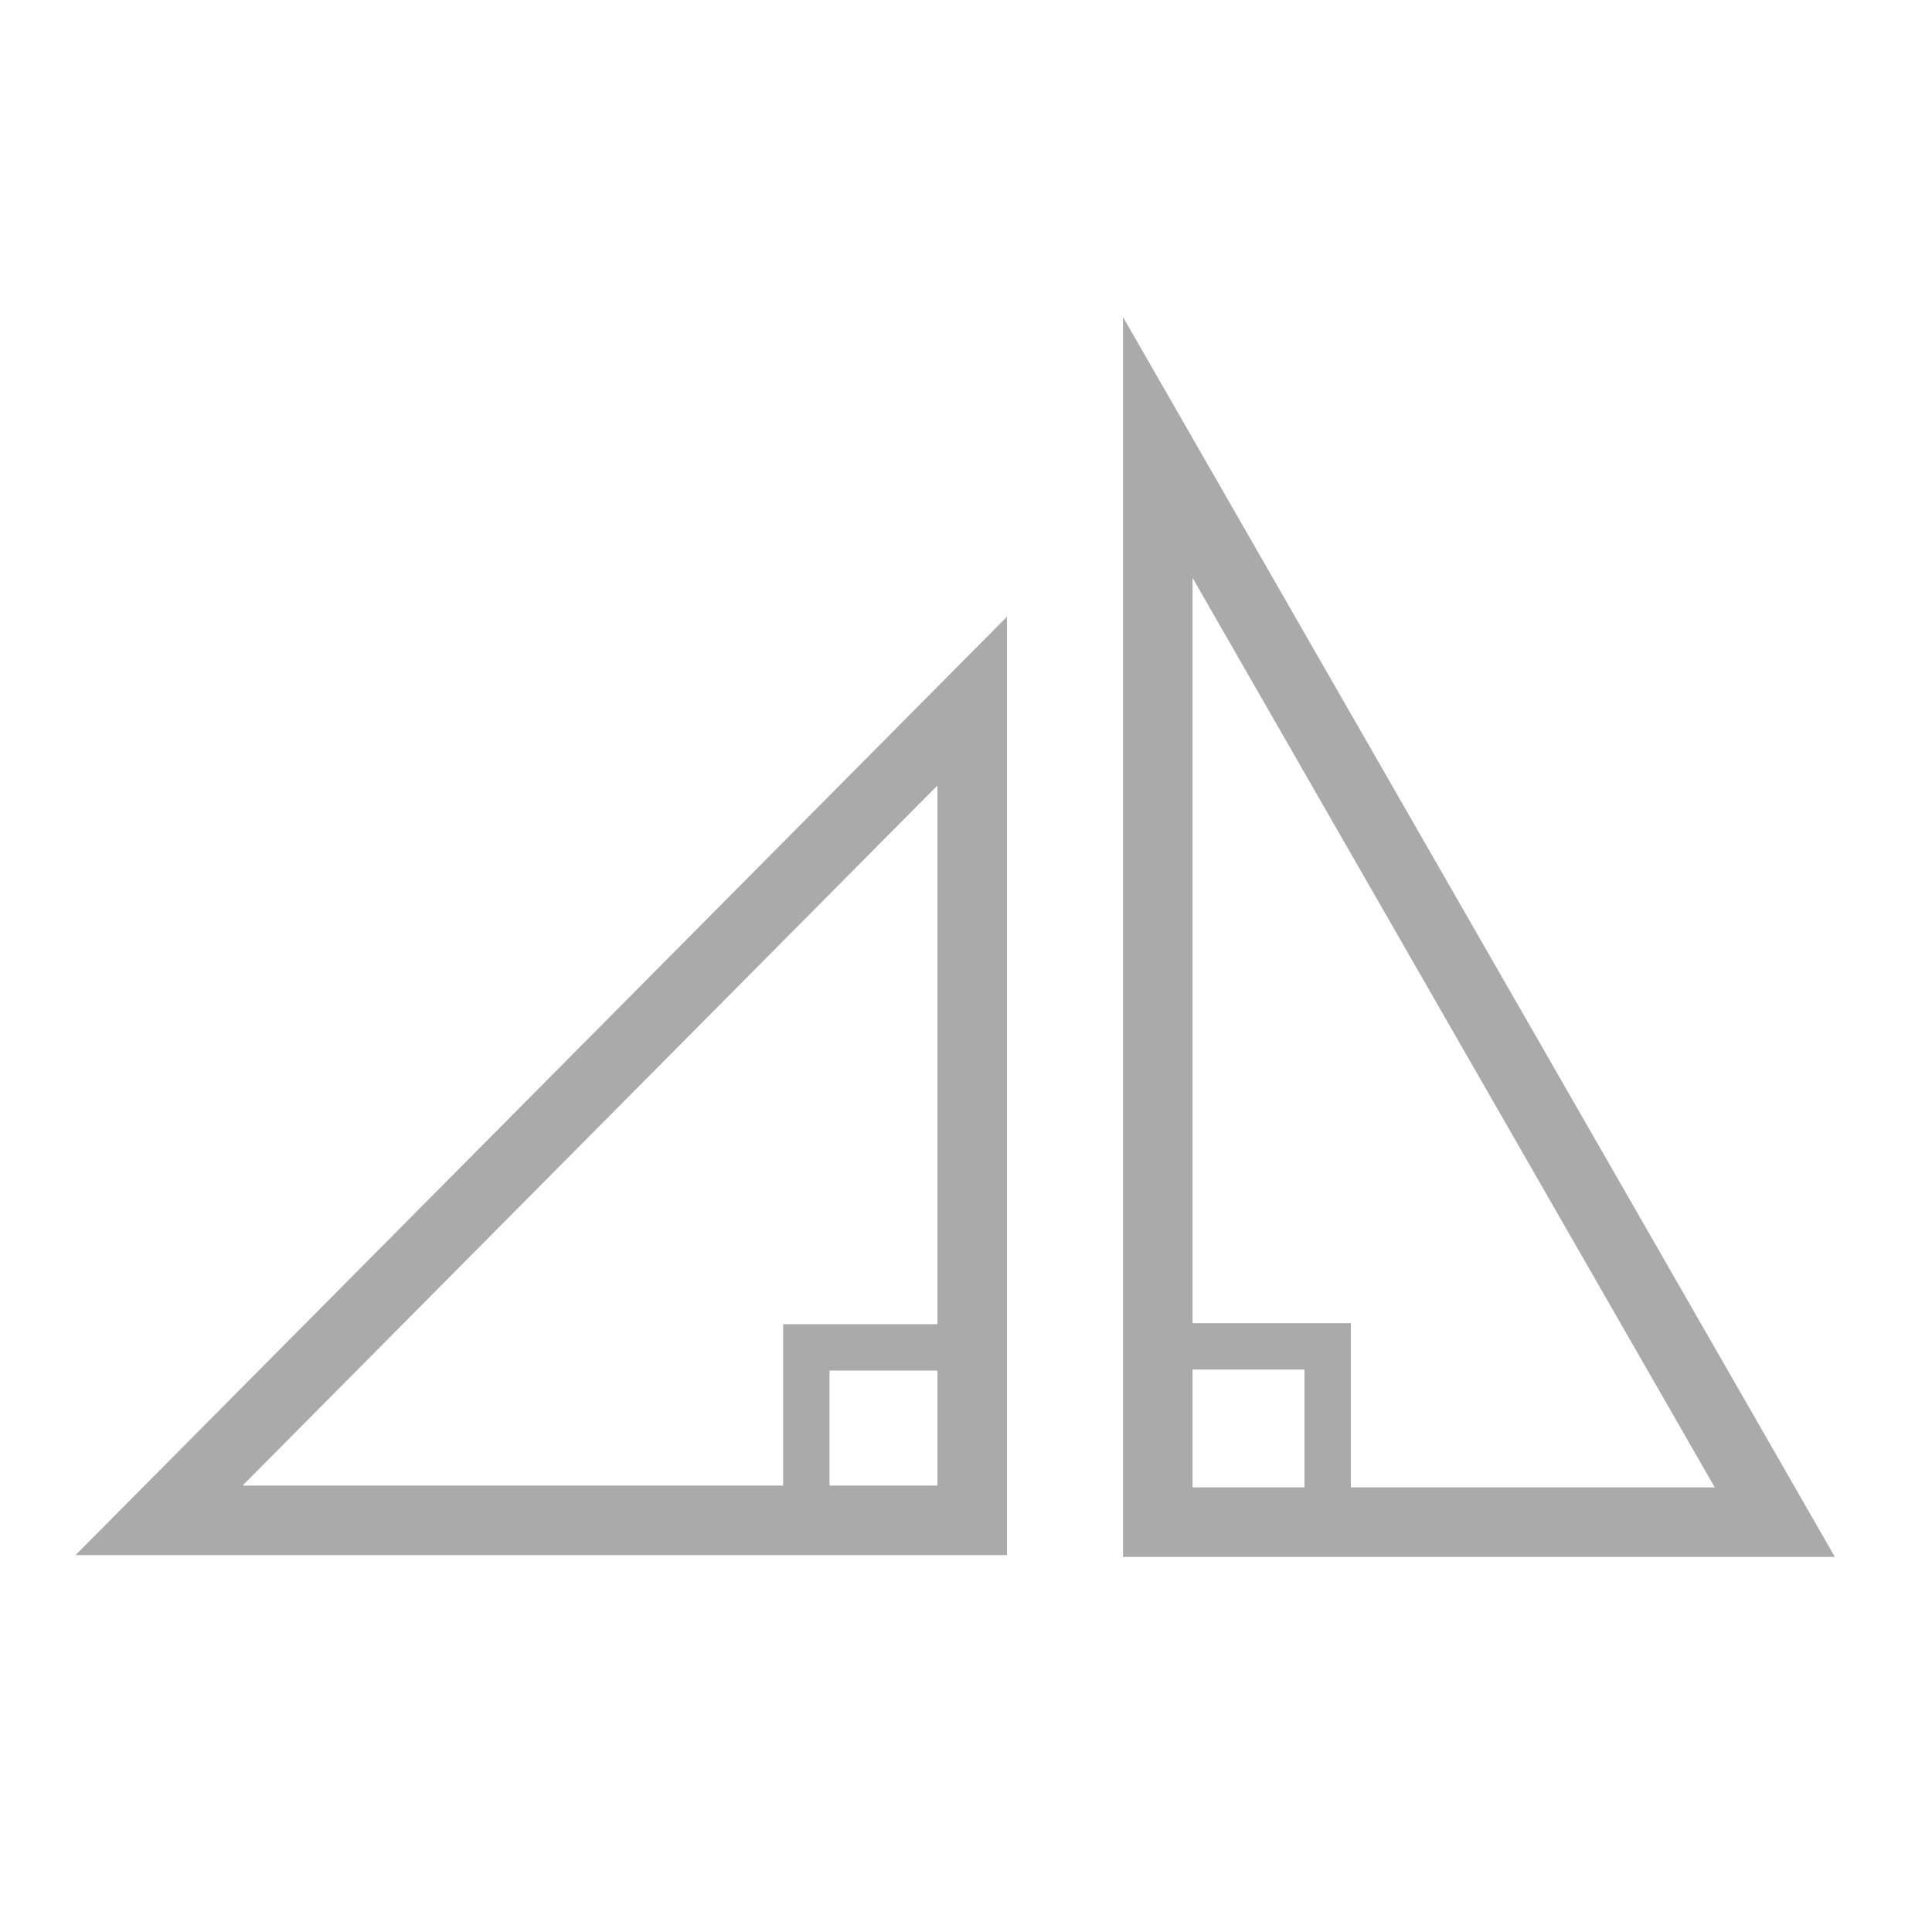
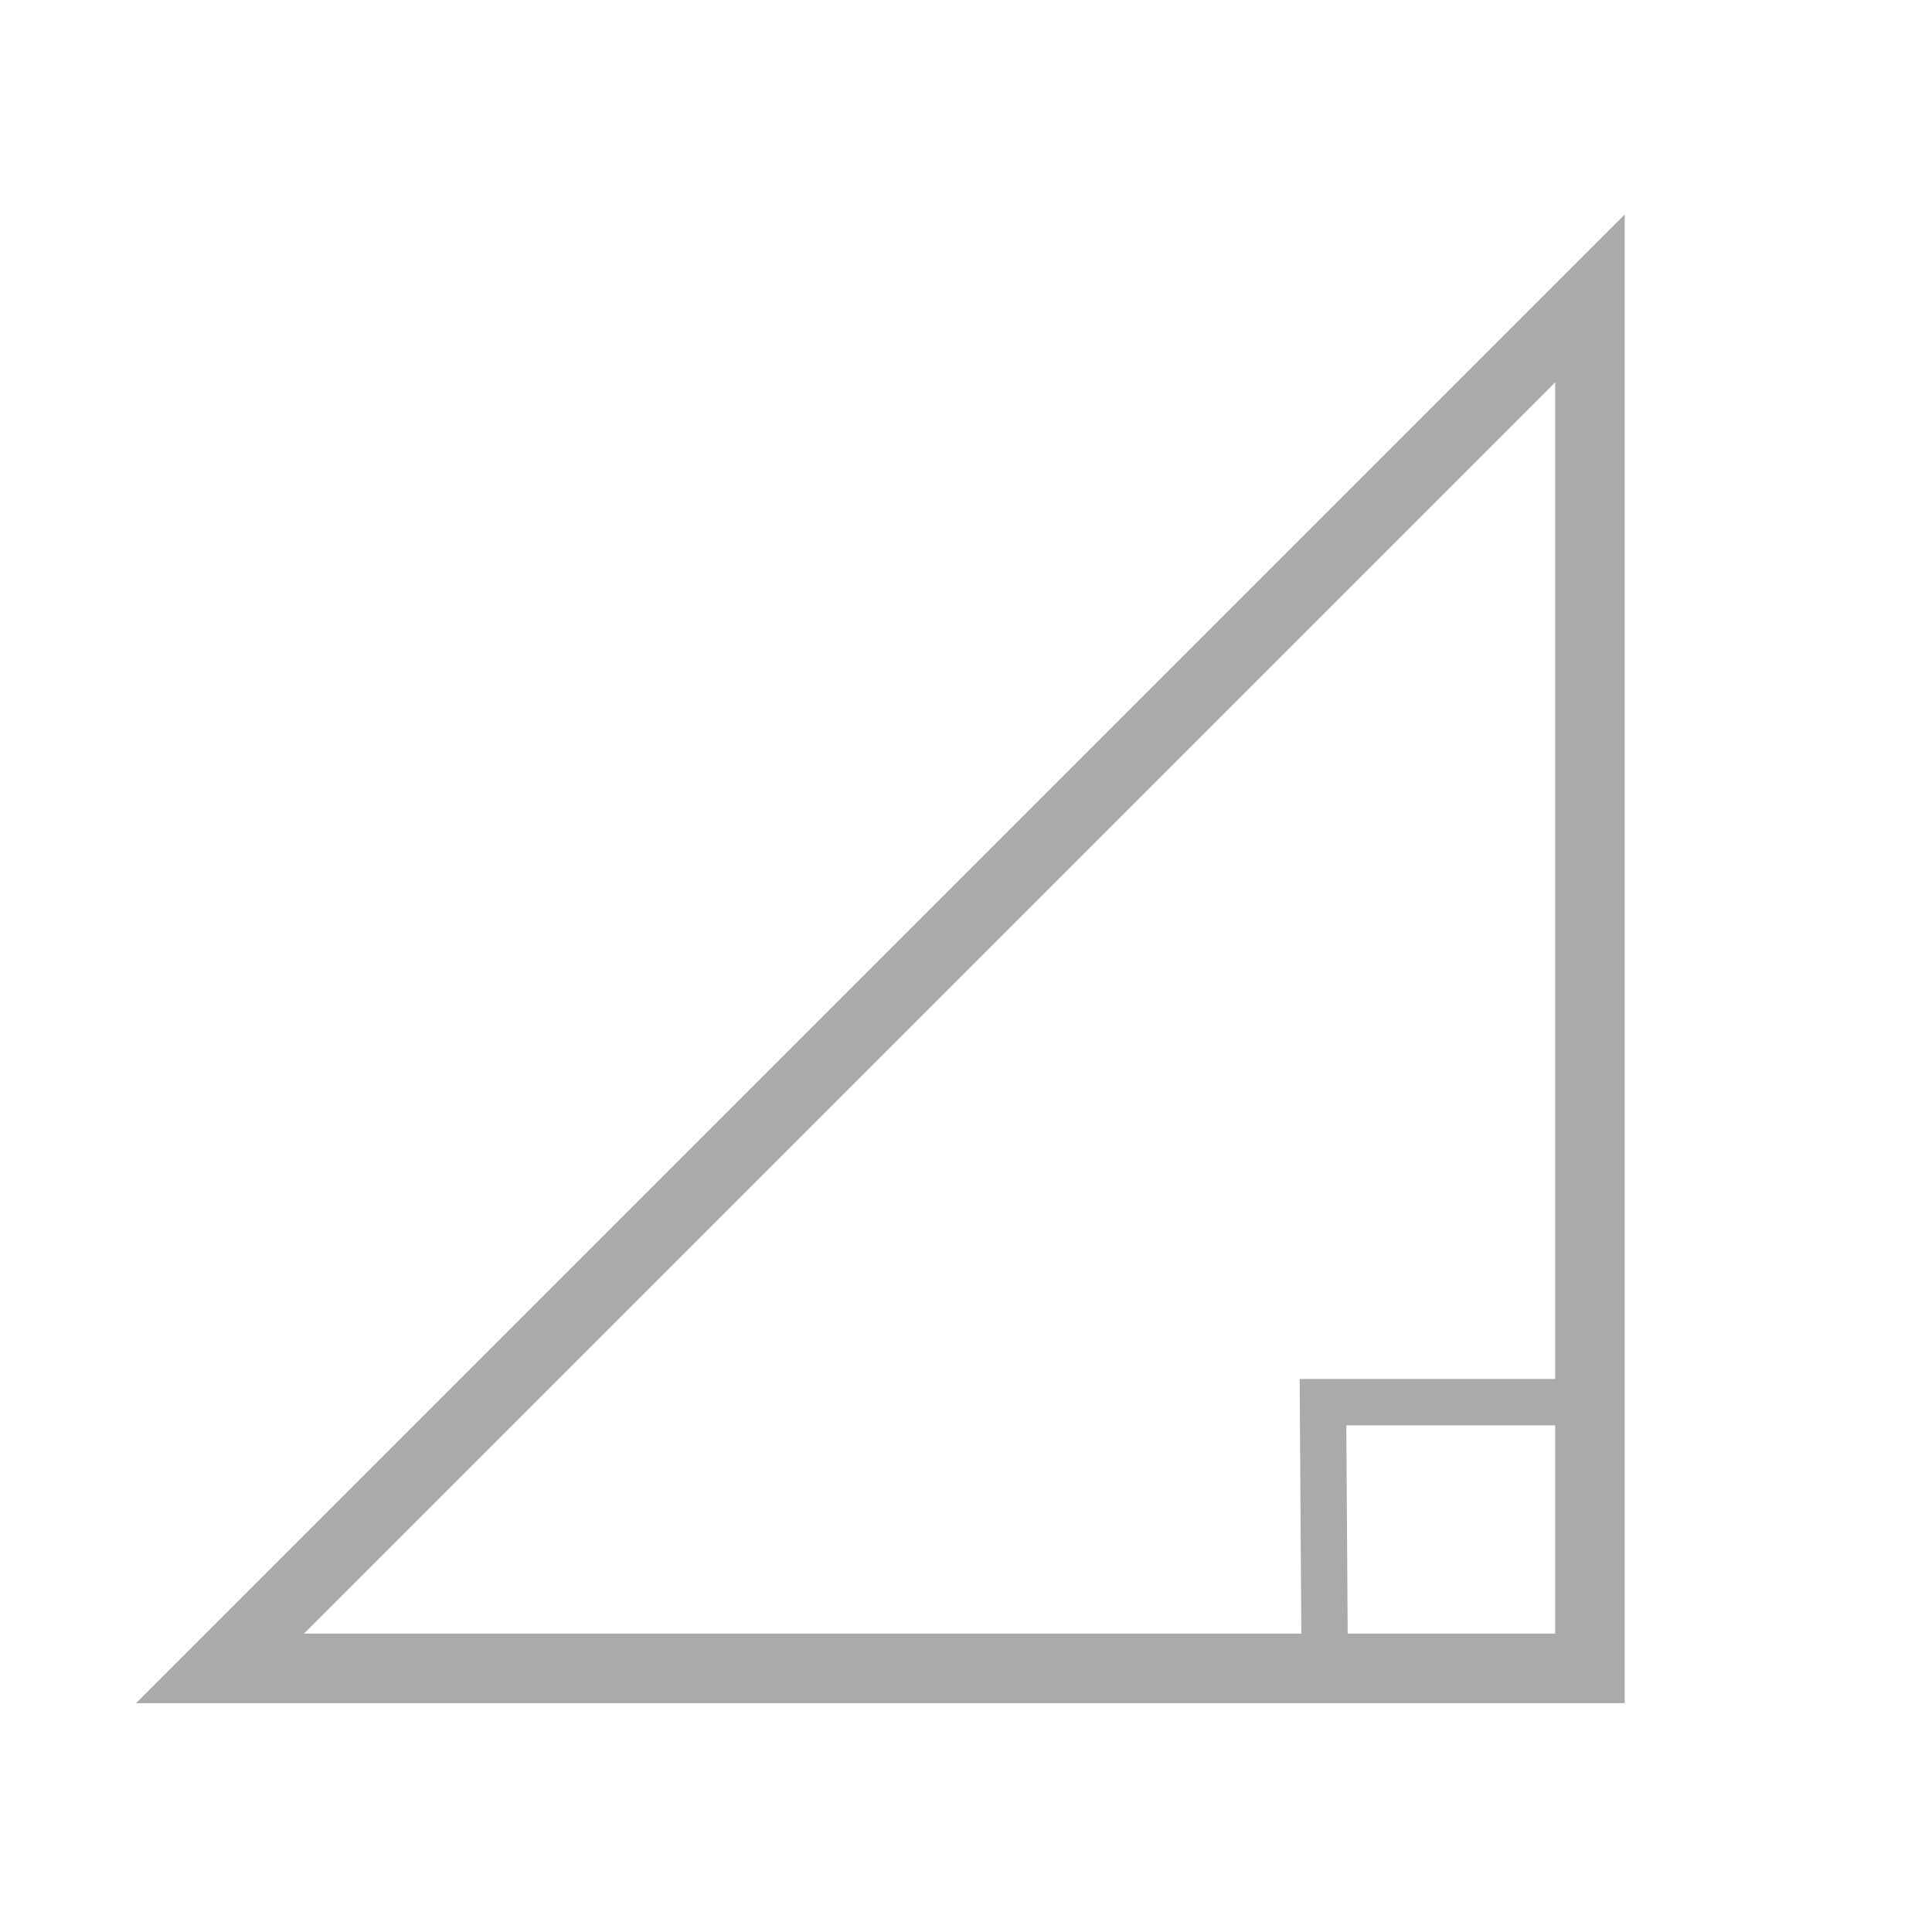
- <svg xmlns="http://www.w3.org/2000/svg" viewBox="0 0 500 500">
-   <path d="M 41.163 393.466 L 251.607 393.466 L 251.607 181.446 L 41.163 393.466 Z" style="fill: none; stroke: rgb(170, 170, 170) ; stroke-width: 18px;" />
-   <path d="M 299.635 115.798 L 299.635 393.929 L 459.32 393.929 L 299.635 115.798 Z" style="fill: none; stroke: rgb(170, 170, 170) ; stroke-width: 18px;" />
-   <polyline style="fill: none; stroke: rgb(170, 170, 170) ; stroke-width: 12px;" points="208.679 391.682 208.679 348.699 251.457 348.699" />
-   <polyline style="fill: none; stroke: rgb(170, 170, 170) ; stroke-width: 12px;" points="300.826 348.44 300.826 391.423 343.604 391.423" transform="matrix(-1, 0, 0, -1, 644.43, 739.863)" />
+ <svg xmlns="http://www.w3.org/2000/svg" xmlns:ns1="https://boxy-svg.com" viewBox="0 0 500 500">
+   <polyline style="fill: none; stroke: rgb(170, 170, 170) ; stroke-width: 12px;" points="342.819 428.382 342.388 362.882 407.434 362.882" />
+   <path d="M 291.92 163.727 L 542.614 414.421 L 41.225 414.421 L 291.92 163.727 Z" style="stroke: rgb(170, 170, 170) ; stroke-width: 18px; fill: none;" transform="matrix(-0.707107, 0.707107, -0.707107, -0.707107, 733.665, 341.1207)" ns1:shape="triangle 41.225 163.727 501.389 250.694 0.5 0 1@931bf95f" />
</svg>
